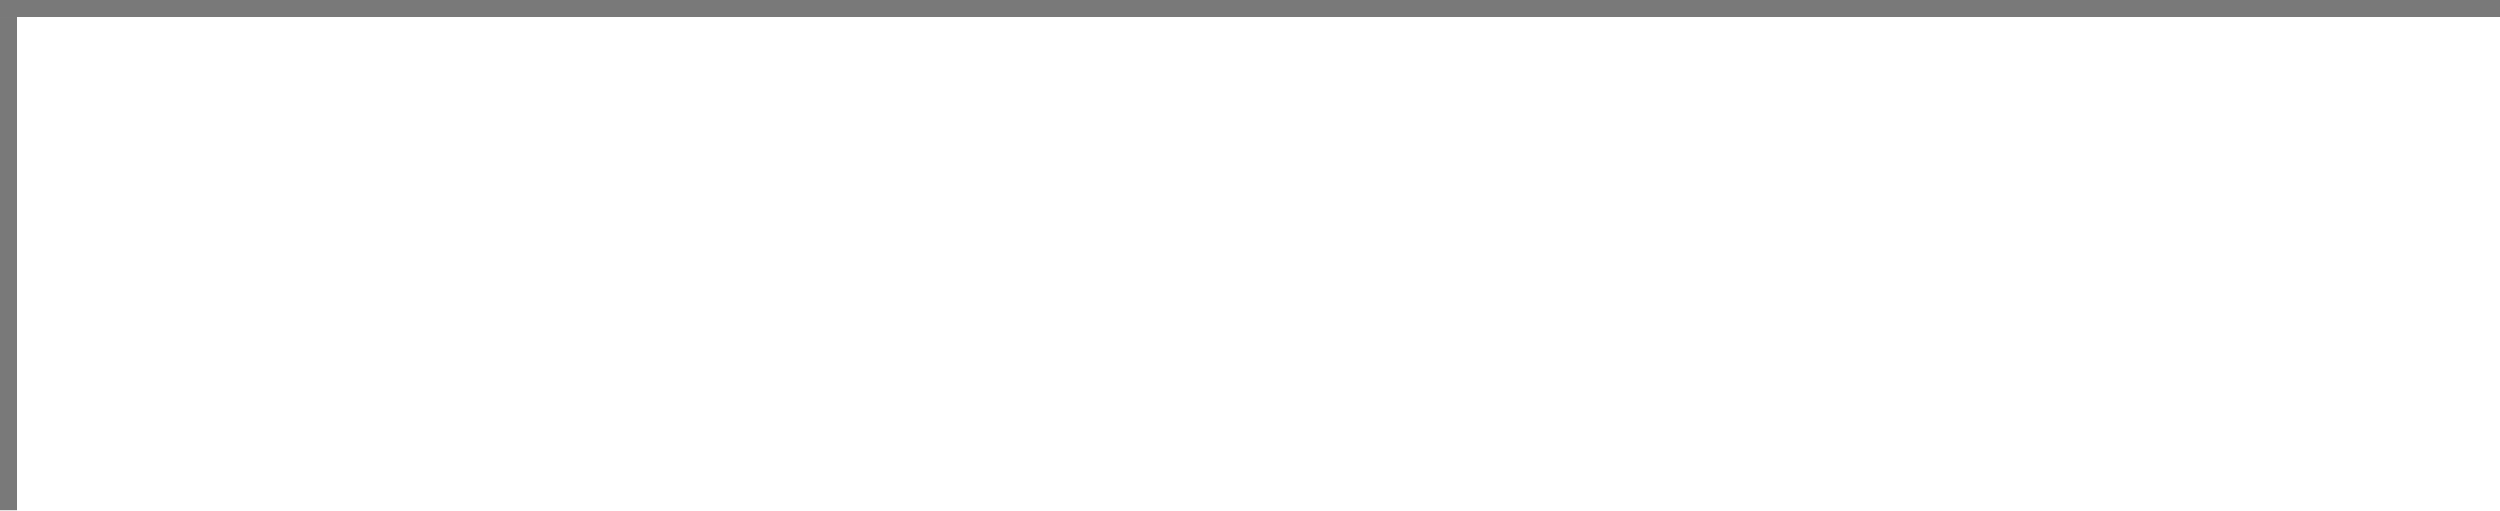
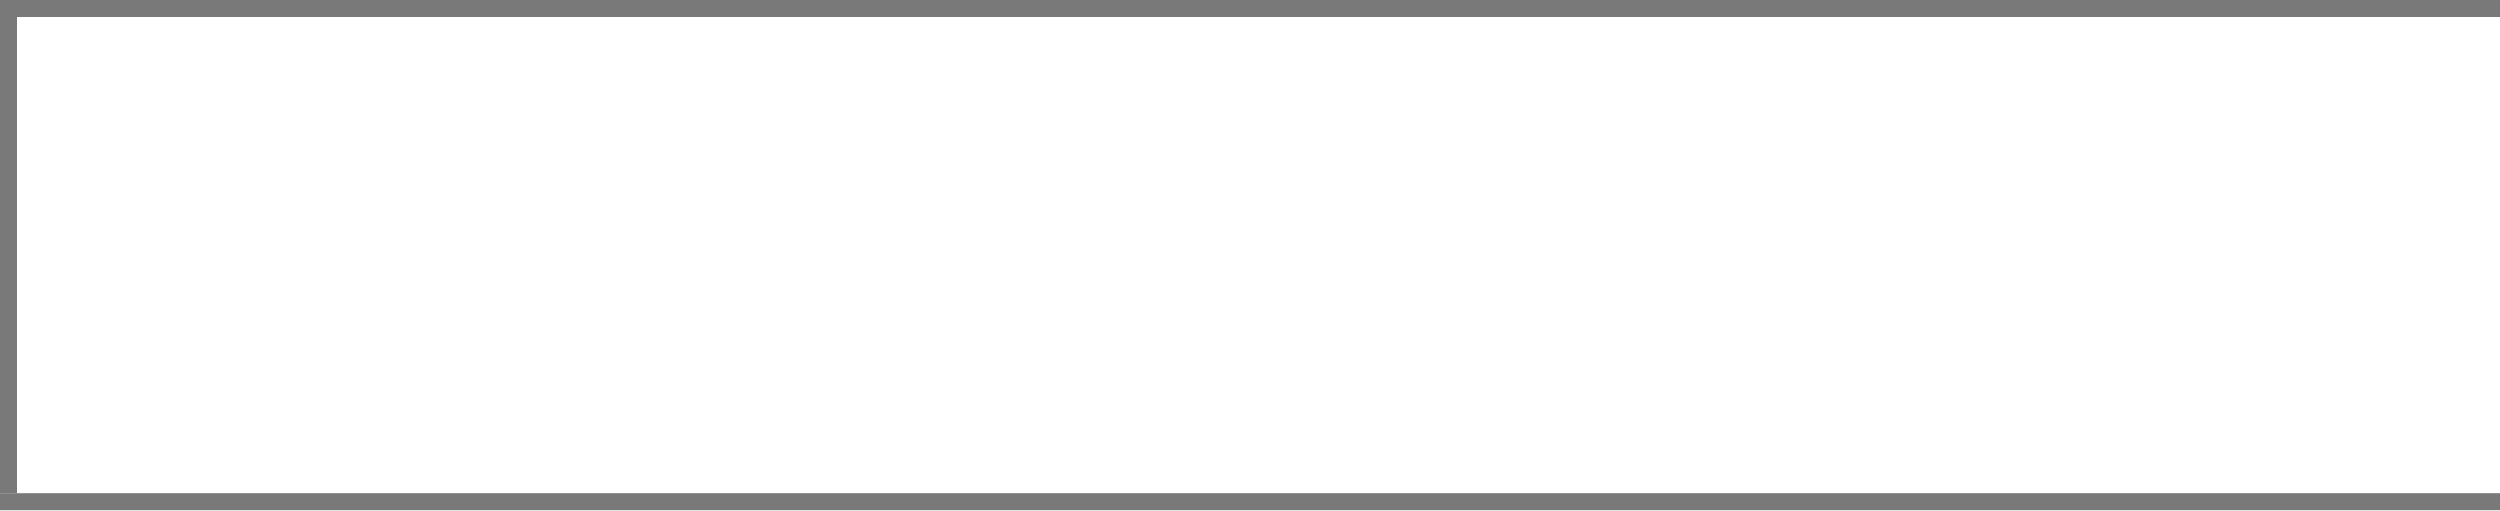
- <svg xmlns="http://www.w3.org/2000/svg" version="1.1" width="147px" height="30px" viewBox="0 30 147 30">
-   <path d="M 1 1  L 147 1  L 147 30  L 1 30  L 1 1  Z " fill-rule="nonzero" fill="rgba(255, 255, 255, 1)" stroke="none" transform="matrix(1 0 0 1 0 30 )" class="fill" />
-   <path d="M 0.5 1  L 0.5 30  " stroke-width="1" stroke-dasharray="0" stroke="rgba(121, 121, 121, 1)" fill="none" transform="matrix(1 0 0 1 0 30 )" class="stroke" />
-   <path d="M 0 0.5  L 147 0.5  " stroke-width="1" stroke-dasharray="0" stroke="rgba(121, 121, 121, 1)" fill="none" transform="matrix(1 0 0 1 0 30 )" class="stroke" />
+ <svg xmlns="http://www.w3.org/2000/svg" version="1.1" width="147px" height="30px" viewBox="0 496 147 30">
+   <path d="M 1 1  L 147 1  L 147 29  L 1 29  L 1 1  Z " fill-rule="nonzero" fill="rgba(255, 255, 255, 1)" stroke="none" transform="matrix(1 0 0 1 0 496 )" class="fill" />
+   <path d="M 0.5 1  L 0.5 29  " stroke-width="1" stroke-dasharray="0" stroke="rgba(121, 121, 121, 1)" fill="none" transform="matrix(1 0 0 1 0 496 )" class="stroke" />
+   <path d="M 0 0.5  L 147 0.5  " stroke-width="1" stroke-dasharray="0" stroke="rgba(121, 121, 121, 1)" fill="none" transform="matrix(1 0 0 1 0 496 )" class="stroke" />
+   <path d="M 0 29.5  L 147 29.5  " stroke-width="1" stroke-dasharray="0" stroke="rgba(121, 121, 121, 1)" fill="none" transform="matrix(1 0 0 1 0 496 )" class="stroke" />
</svg>
